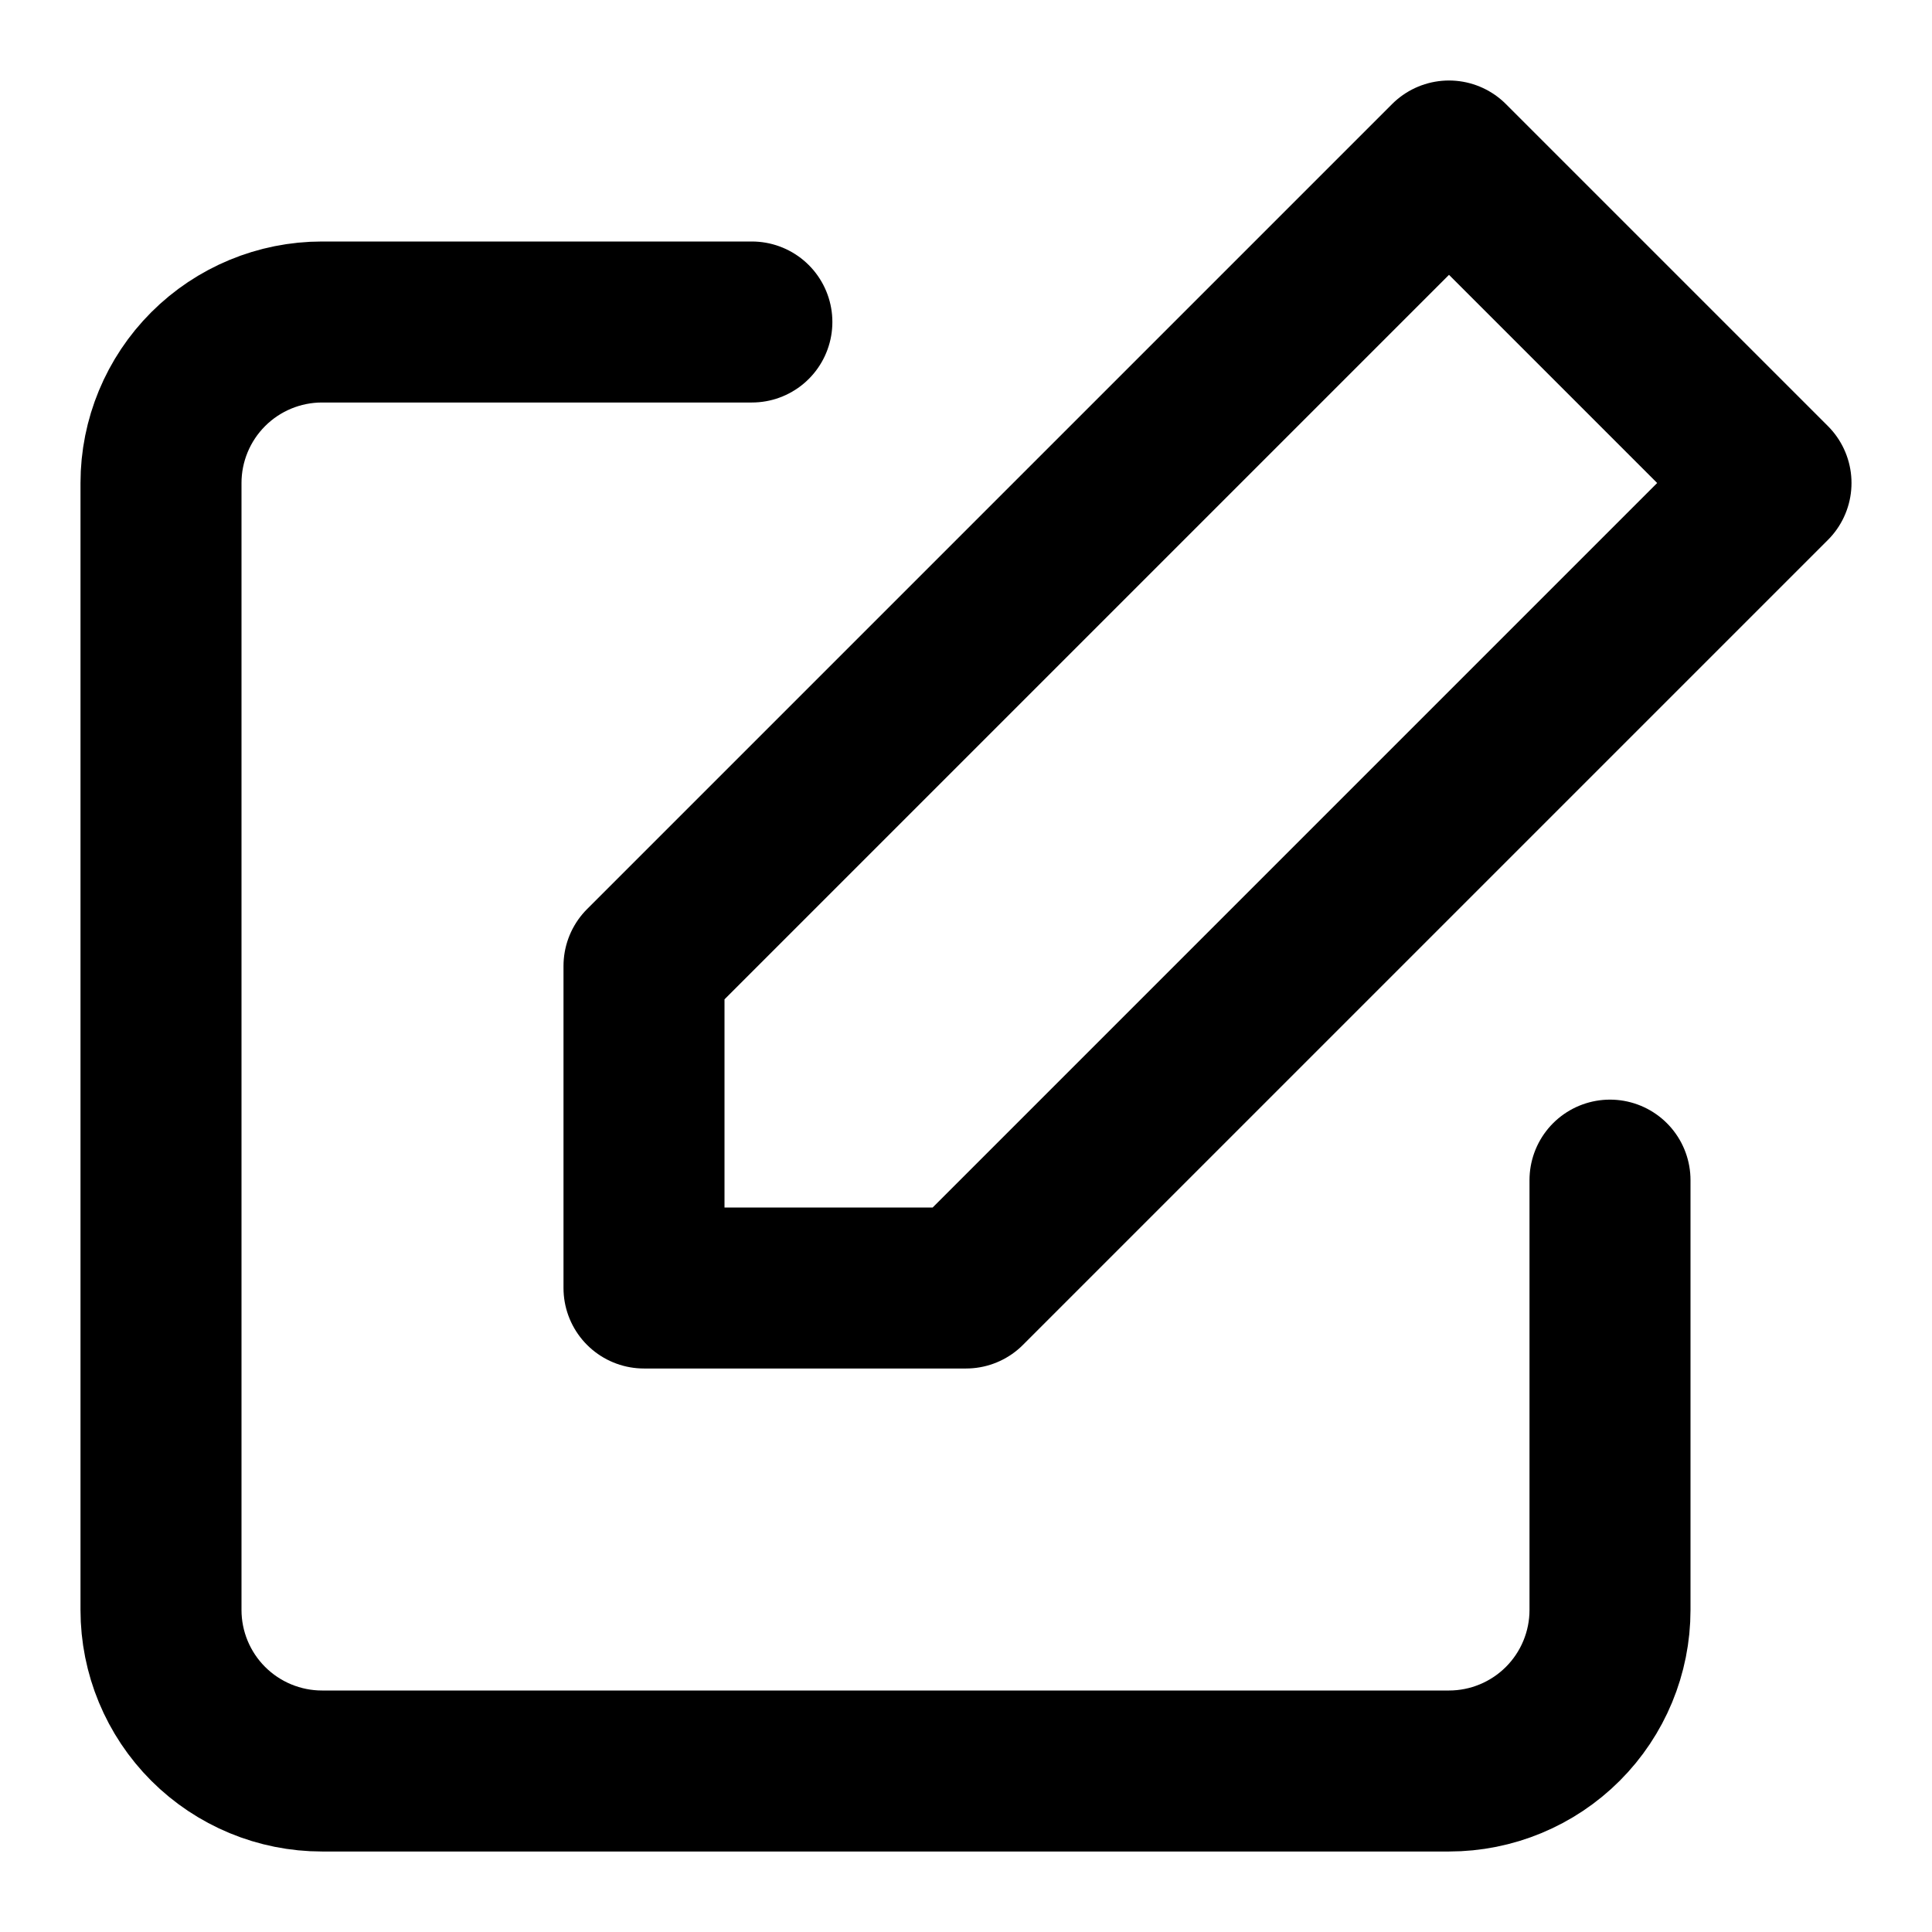
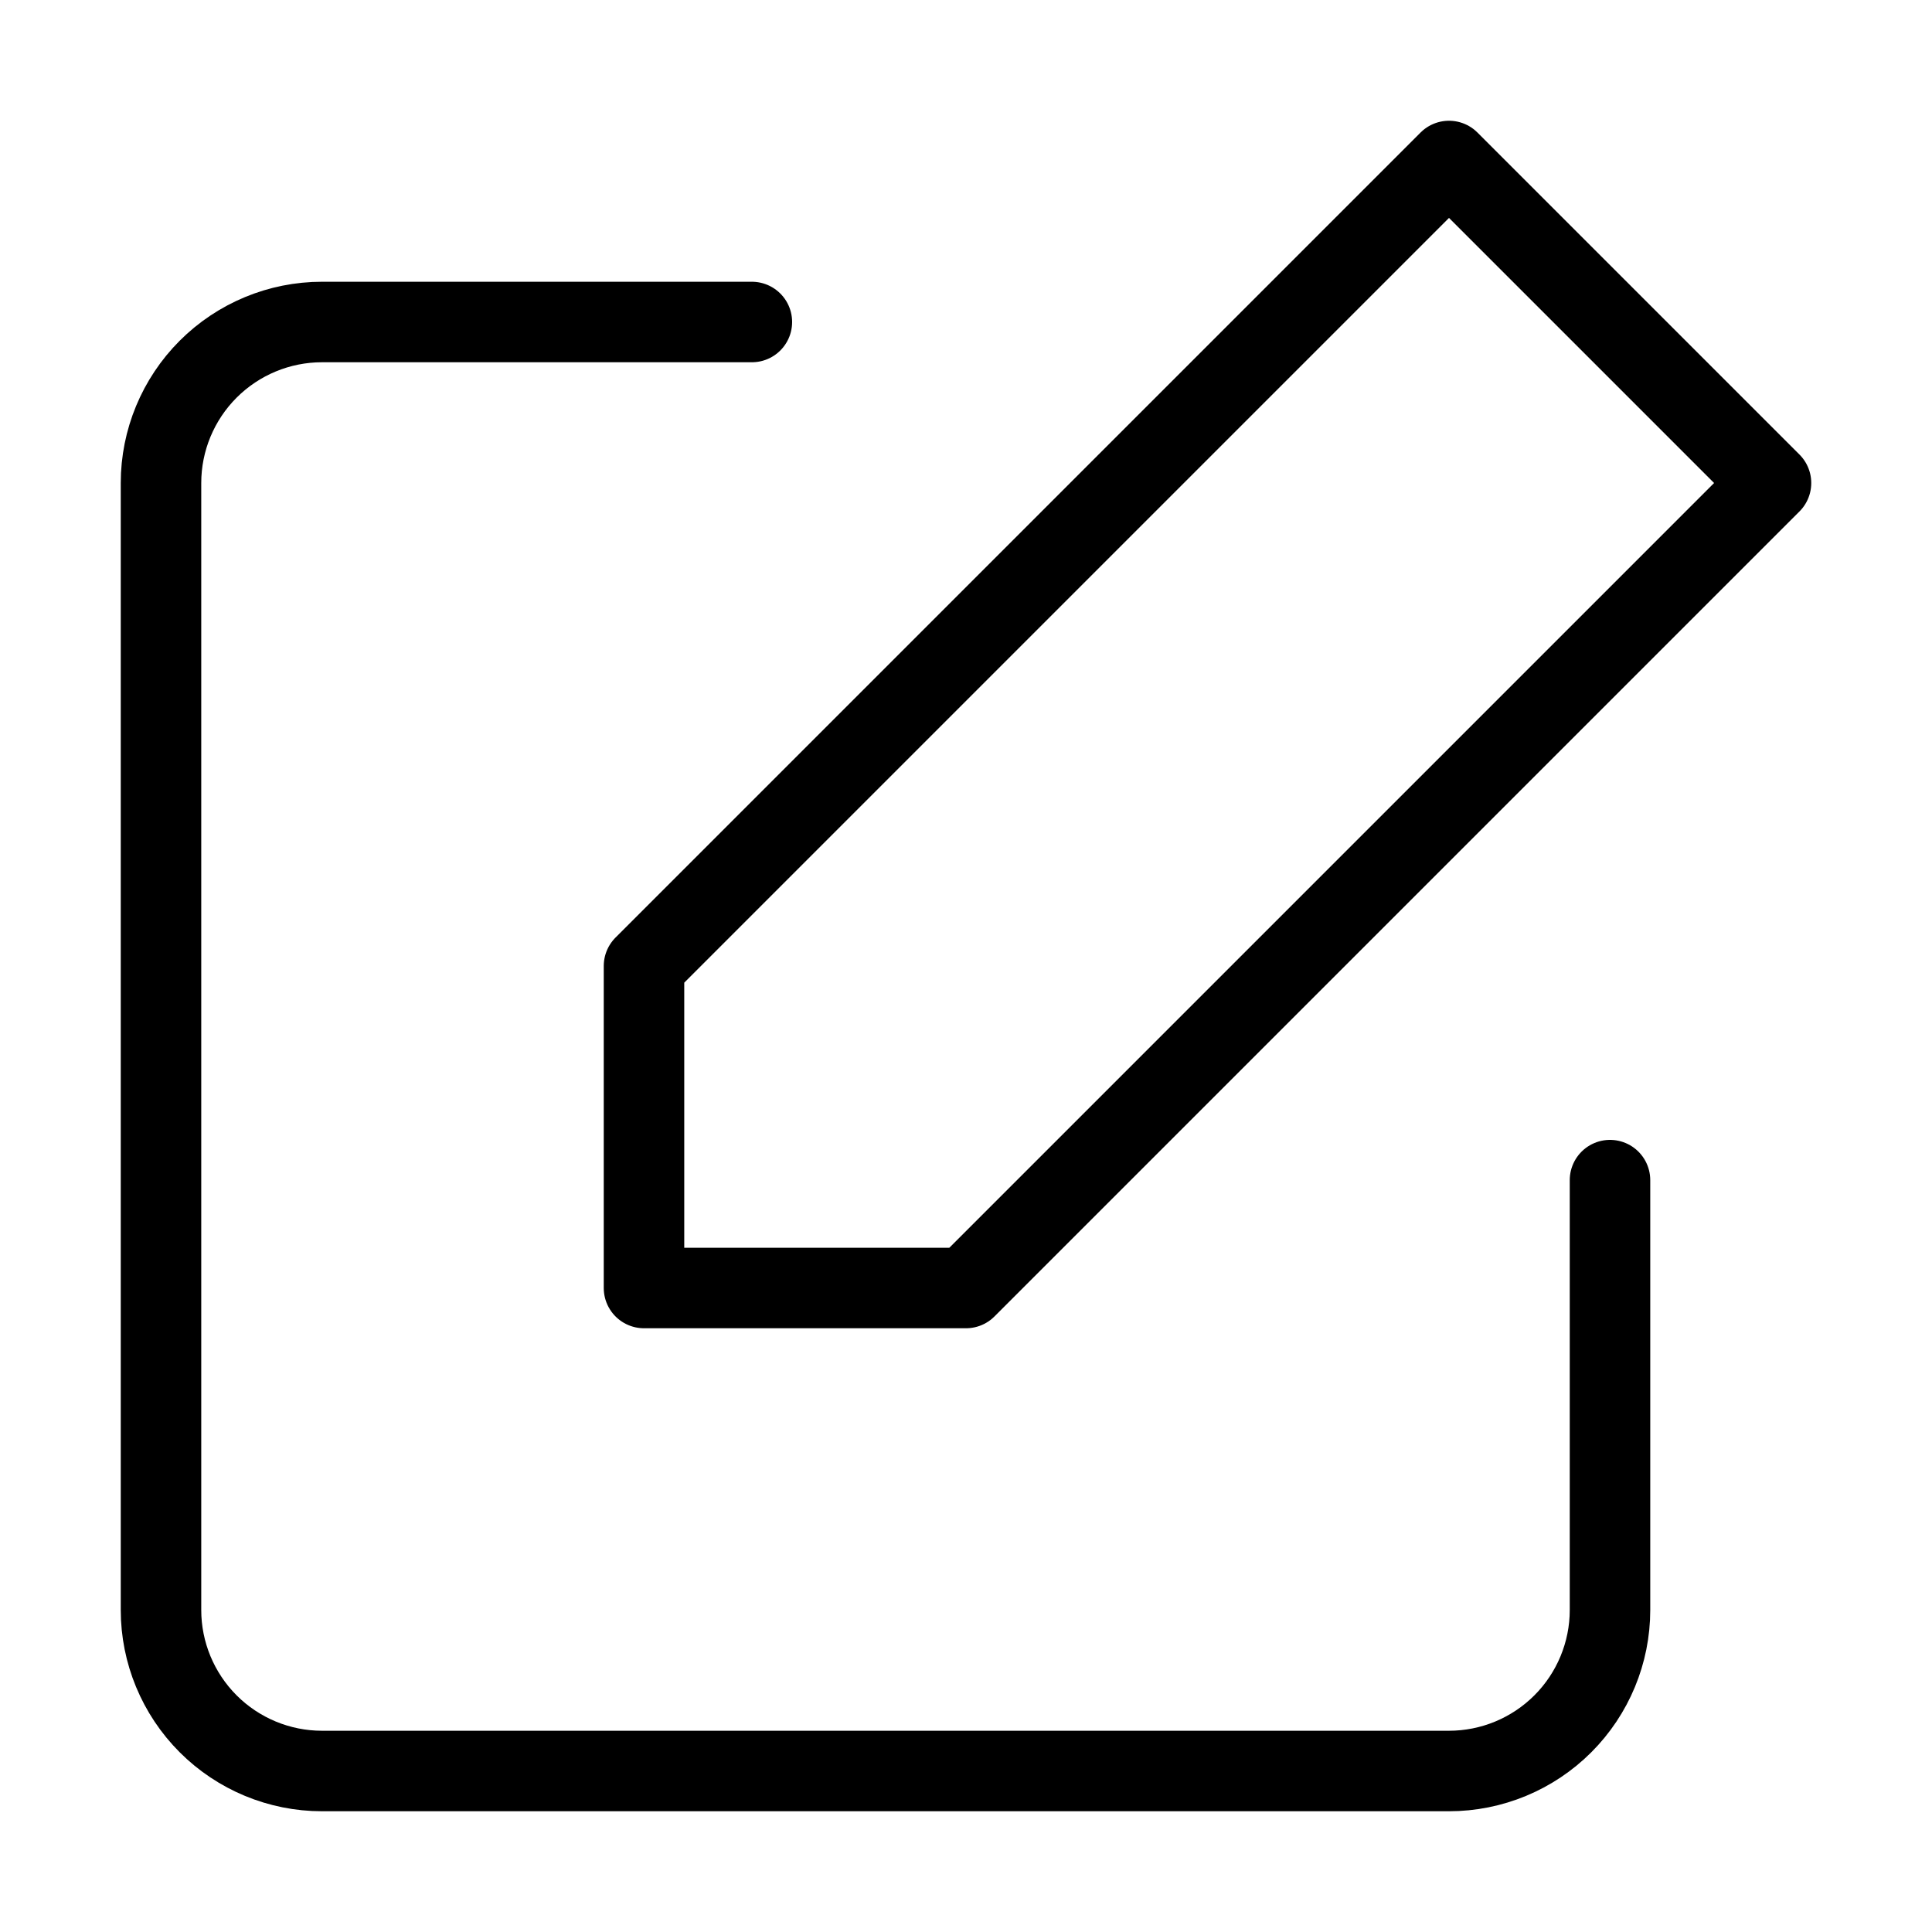
<svg xmlns="http://www.w3.org/2000/svg" width="24" height="24" viewBox="0 0 24 24" fill="none">
-   <path d="M20 14.66V20C20 20.53 19.789 21.039 19.414 21.414C19.039 21.789 18.53 22 18 22H4C3.47 22 2.961 21.789 2.586 21.414C2.211 21.039 2 20.53 2 20V6C2 5.47 2.211 4.961 2.586 4.586C2.961 4.211 3.47 4 4 4H9.34" stroke="currentColor" stroke-width="2" stroke-linecap="round" stroke-linejoin="round" />
-   <path d="M18 2L22 6L12 16H8V12L18 2Z" stroke="currentColor" stroke-width="2" stroke-linecap="round" stroke-linejoin="round" />
+   <path d="M20 14.66V20C20 20.53 19.789 21.039 19.414 21.414C19.039 21.789 18.53 22 18 22H4C3.47 22 2.961 21.789 2.586 21.414C2.211 21.039 2 20.53 2 20V6C2 5.47 2.211 4.961 2.586 4.586C2.961 4.211 3.47 4 4 4H9.34" stroke="currentColor" strokeWidth="2" stroke-linecap="round" stroke-linejoin="round" />
+   <path d="M18 2L22 6L12 16H8V12L18 2Z" stroke="currentColor" strokeWidth="2" stroke-linecap="round" stroke-linejoin="round" />
</svg>
